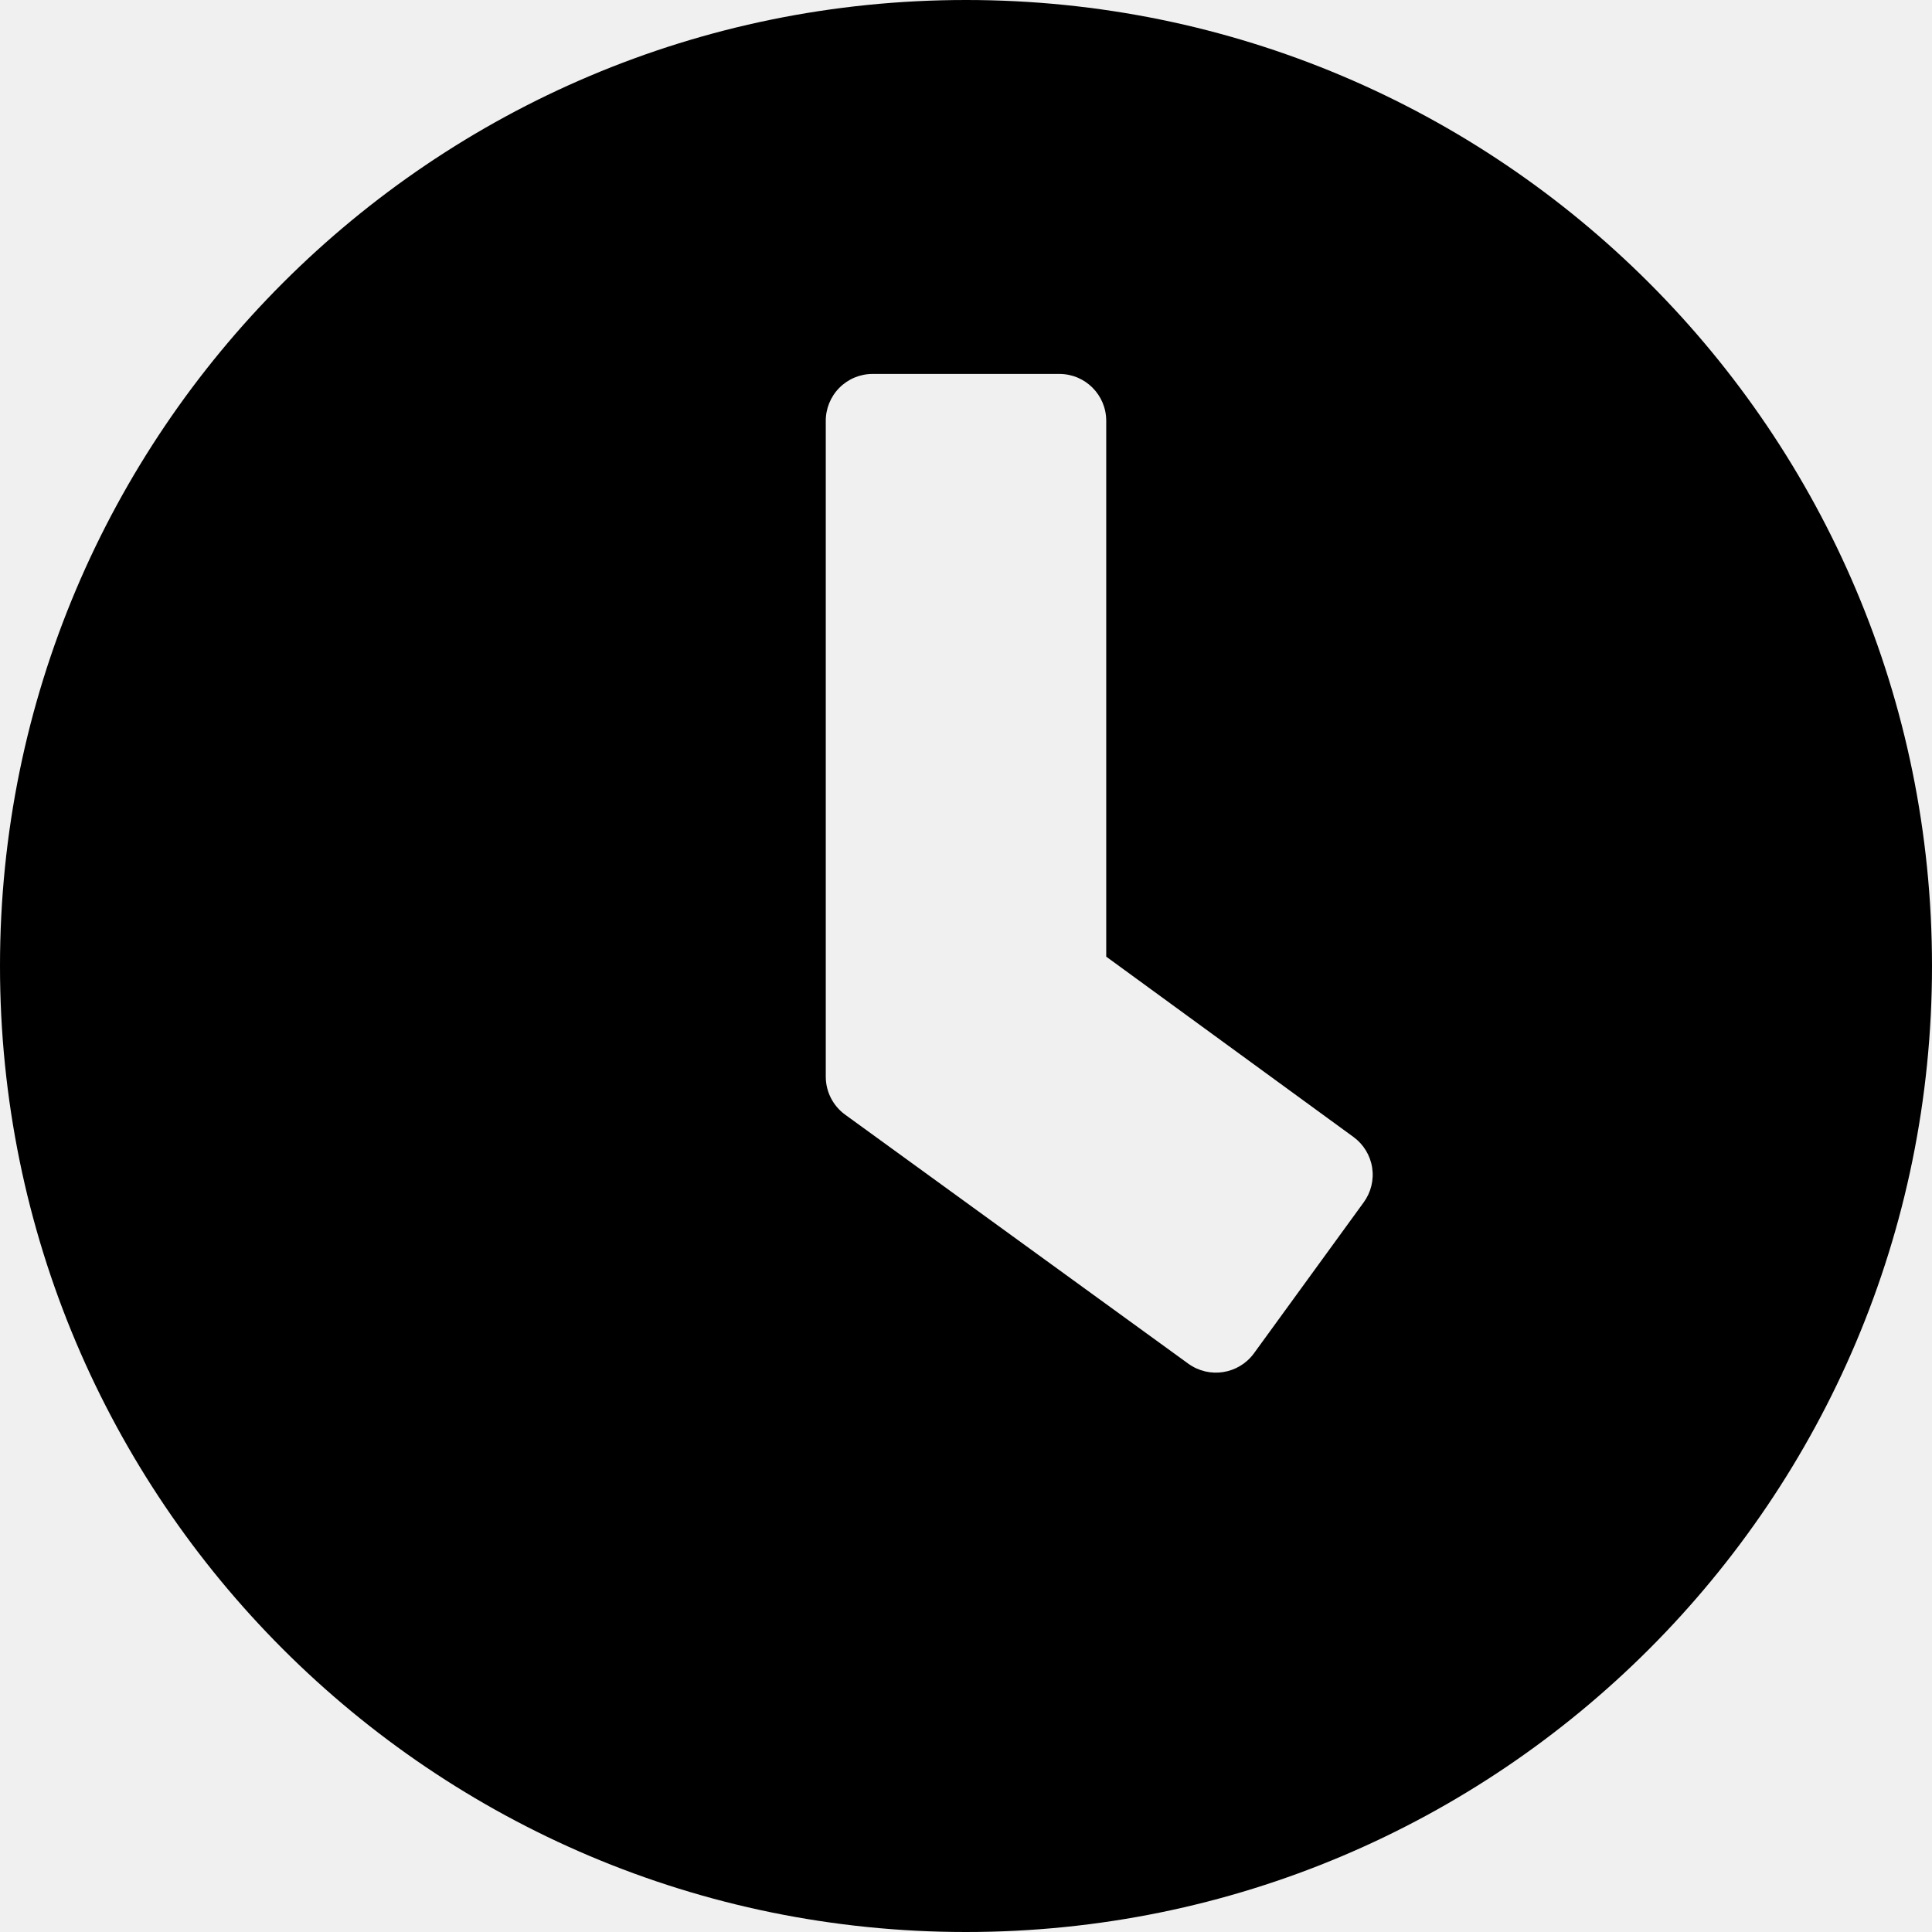
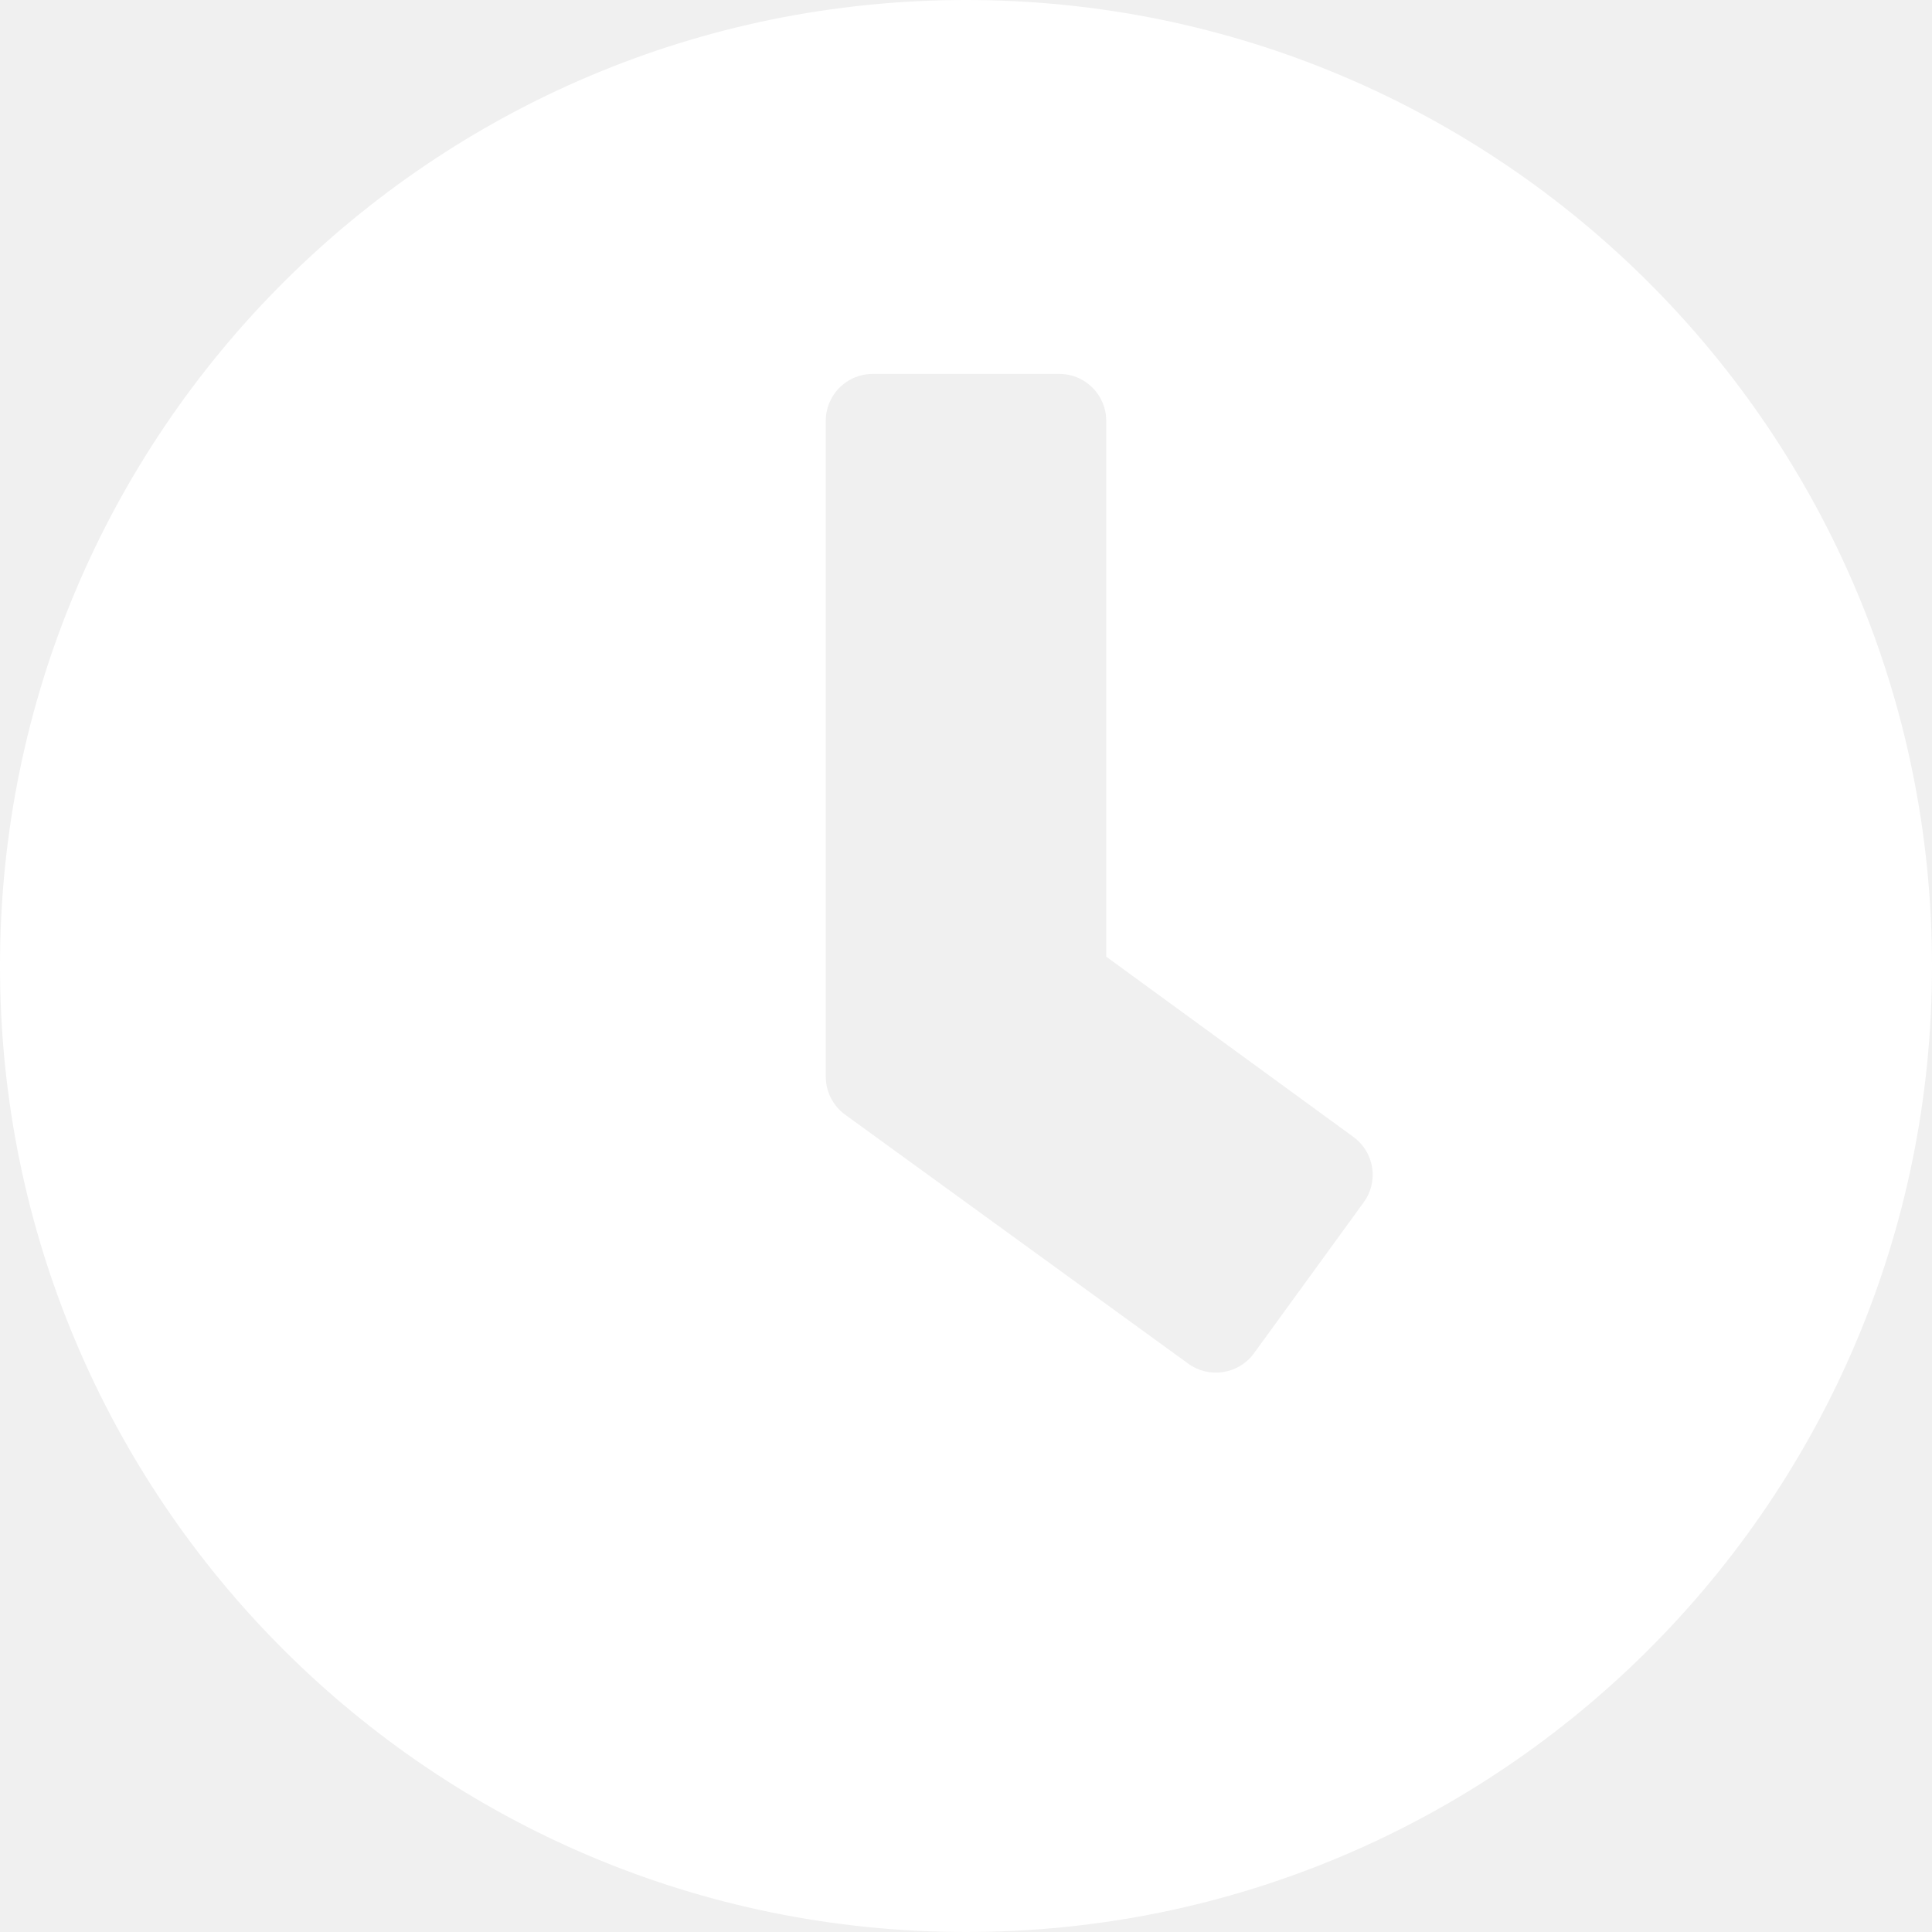
<svg xmlns="http://www.w3.org/2000/svg" width="15.5" height="15.5" viewBox="0 0 15.5 15.5">
-   <path id="icon" d="M0-13.75A7.749,7.749,0,0,0-7.75-6,7.749,7.749,0,0,0,0,1.75,7.749,7.749,0,0,0,7.75-6,7.749,7.749,0,0,0,0-13.75ZM1.784-2.809l-2.756-2a.377.377,0,0,1-.153-.3v-5.259A.376.376,0,0,1-.75-10.75H.75a.376.376,0,0,1,.375.375v4.3L3.109-4.628a.375.375,0,0,1,.081.525L2.309-2.891A.378.378,0,0,1,1.784-2.809Z" transform="translate(7.75 13.75)" fill="currentColor" />
+   <path id="icon" d="M0-13.75A7.749,7.749,0,0,0-7.75-6,7.749,7.749,0,0,0,0,1.75,7.749,7.749,0,0,0,7.75-6,7.749,7.749,0,0,0,0-13.75ZM1.784-2.809l-2.756-2a.377.377,0,0,1-.153-.3v-5.259A.376.376,0,0,1-.75-10.75H.75a.376.376,0,0,1,.375.375v4.3L3.109-4.628a.375.375,0,0,1,.081.525L2.309-2.891A.378.378,0,0,1,1.784-2.809Z" transform="translate(7.75 13.75)" fill="#FFFFFF" />
</svg>
